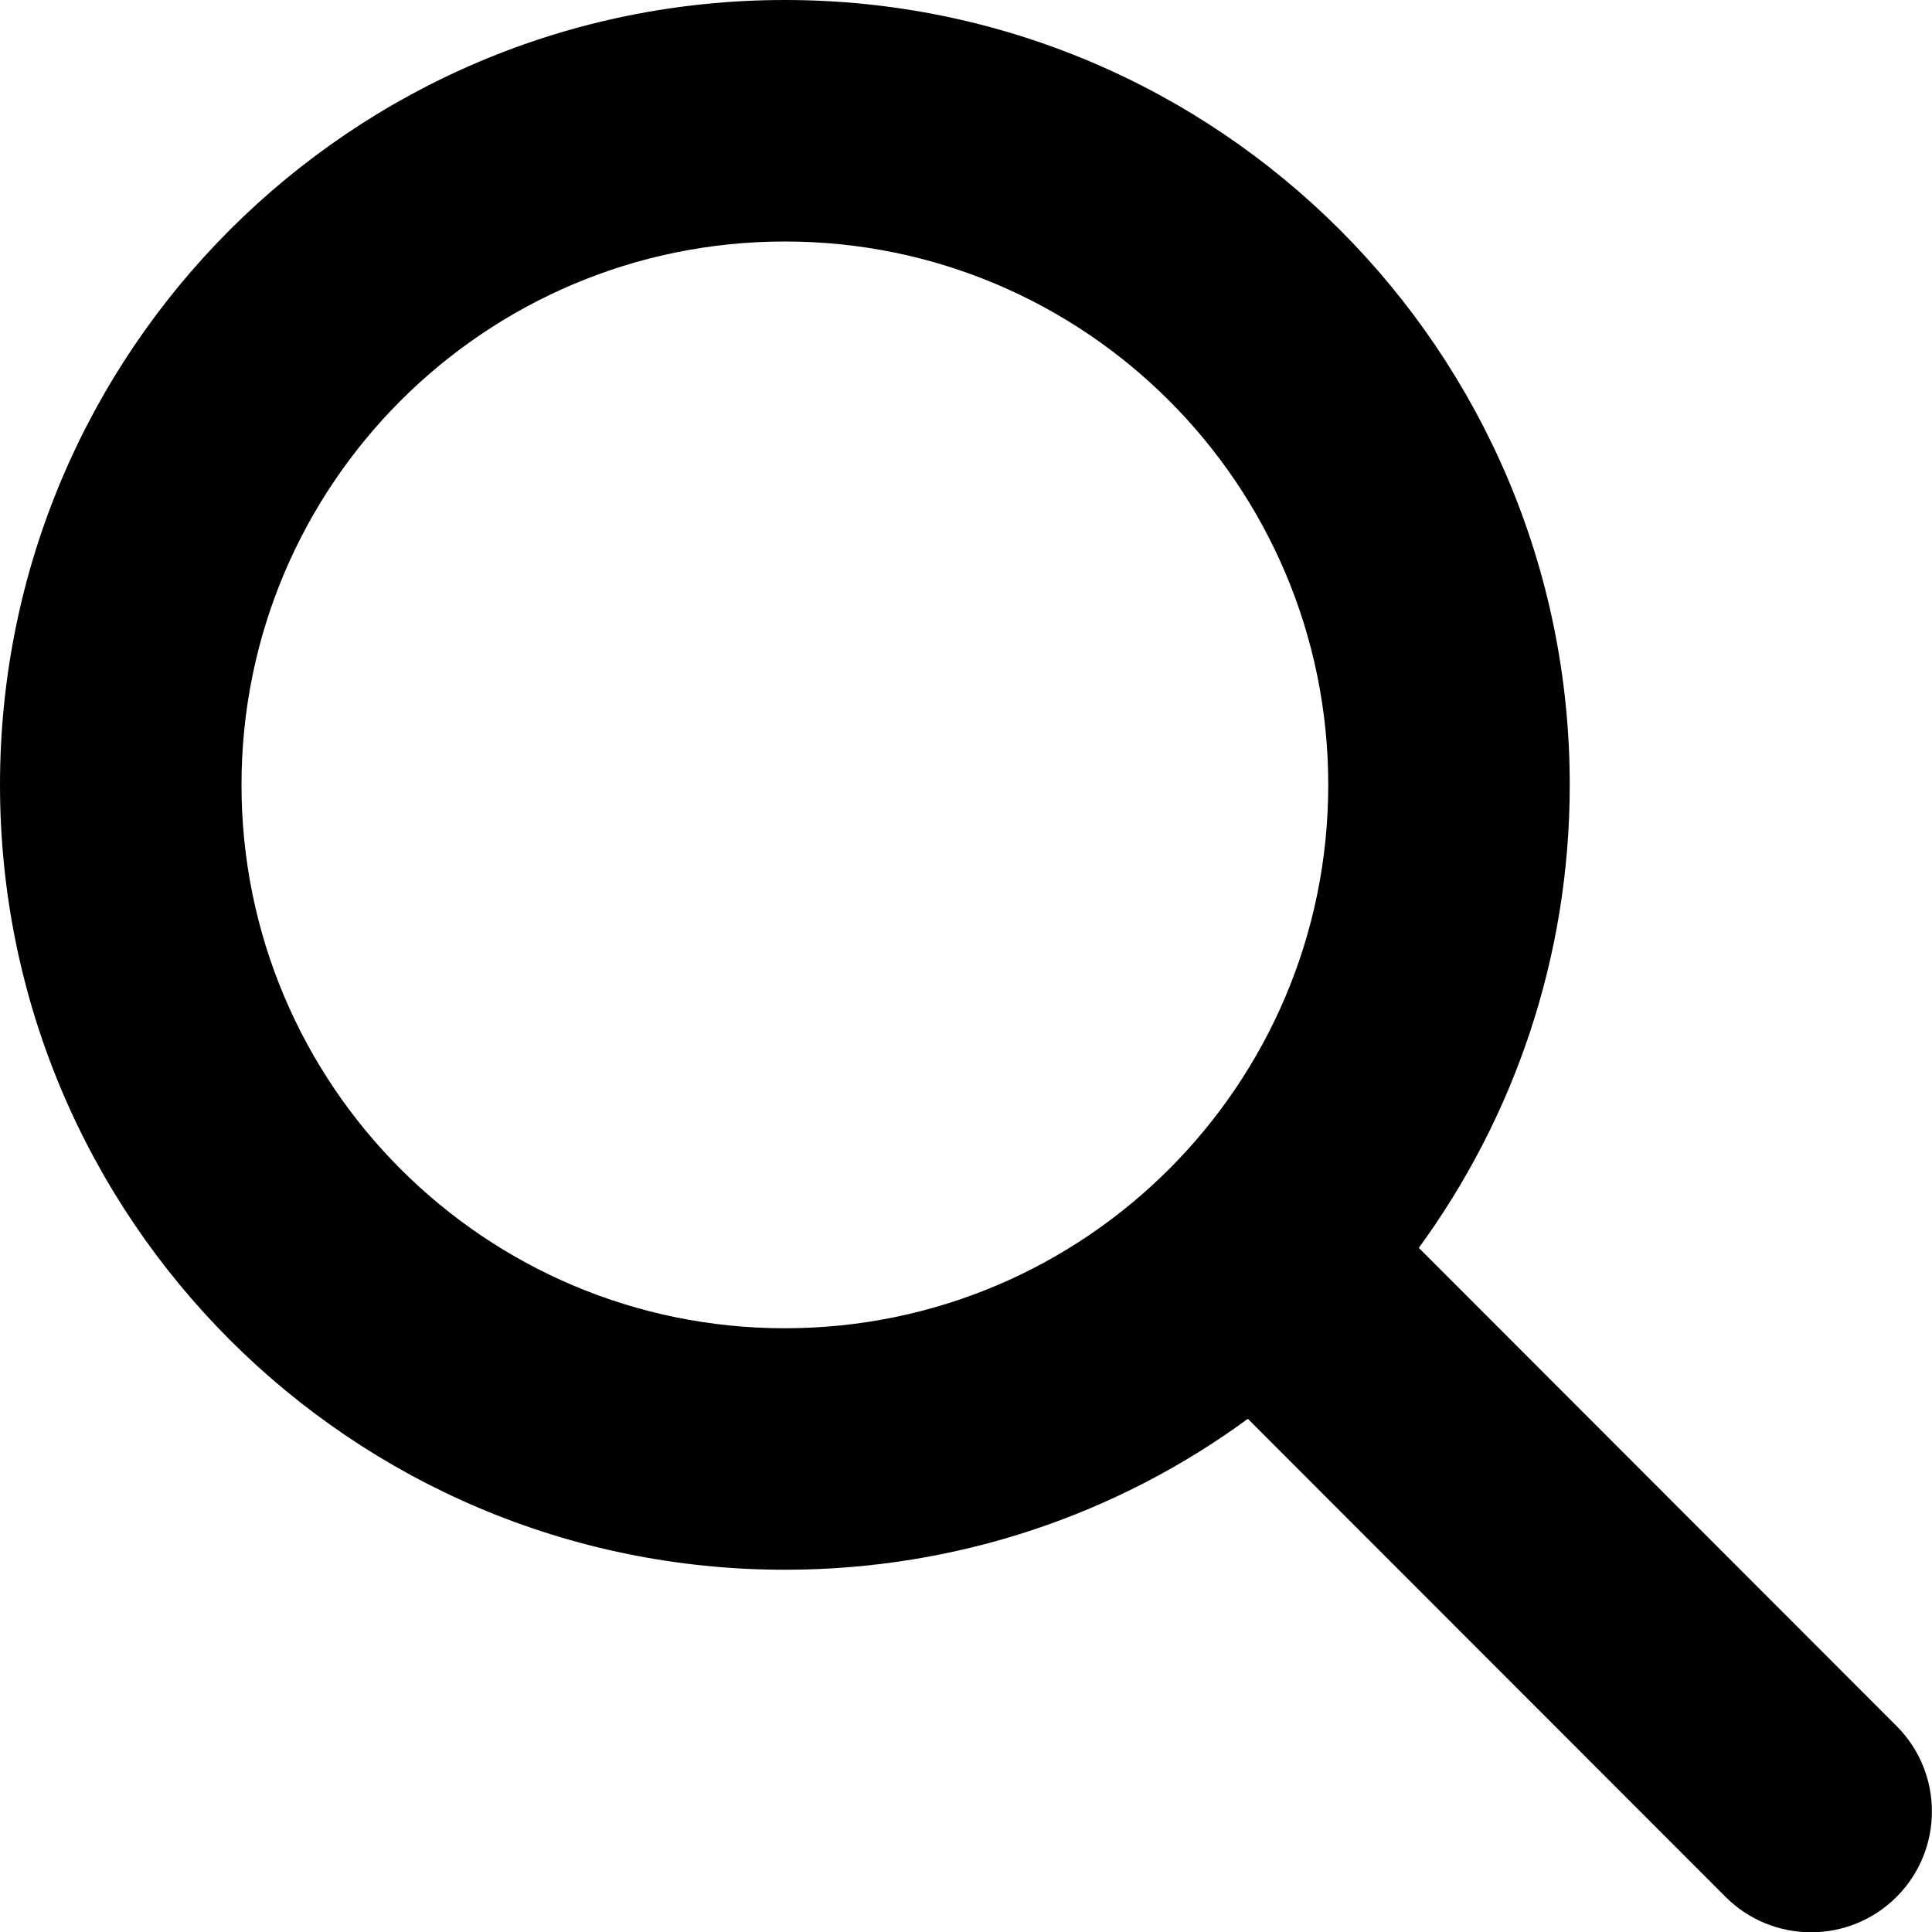
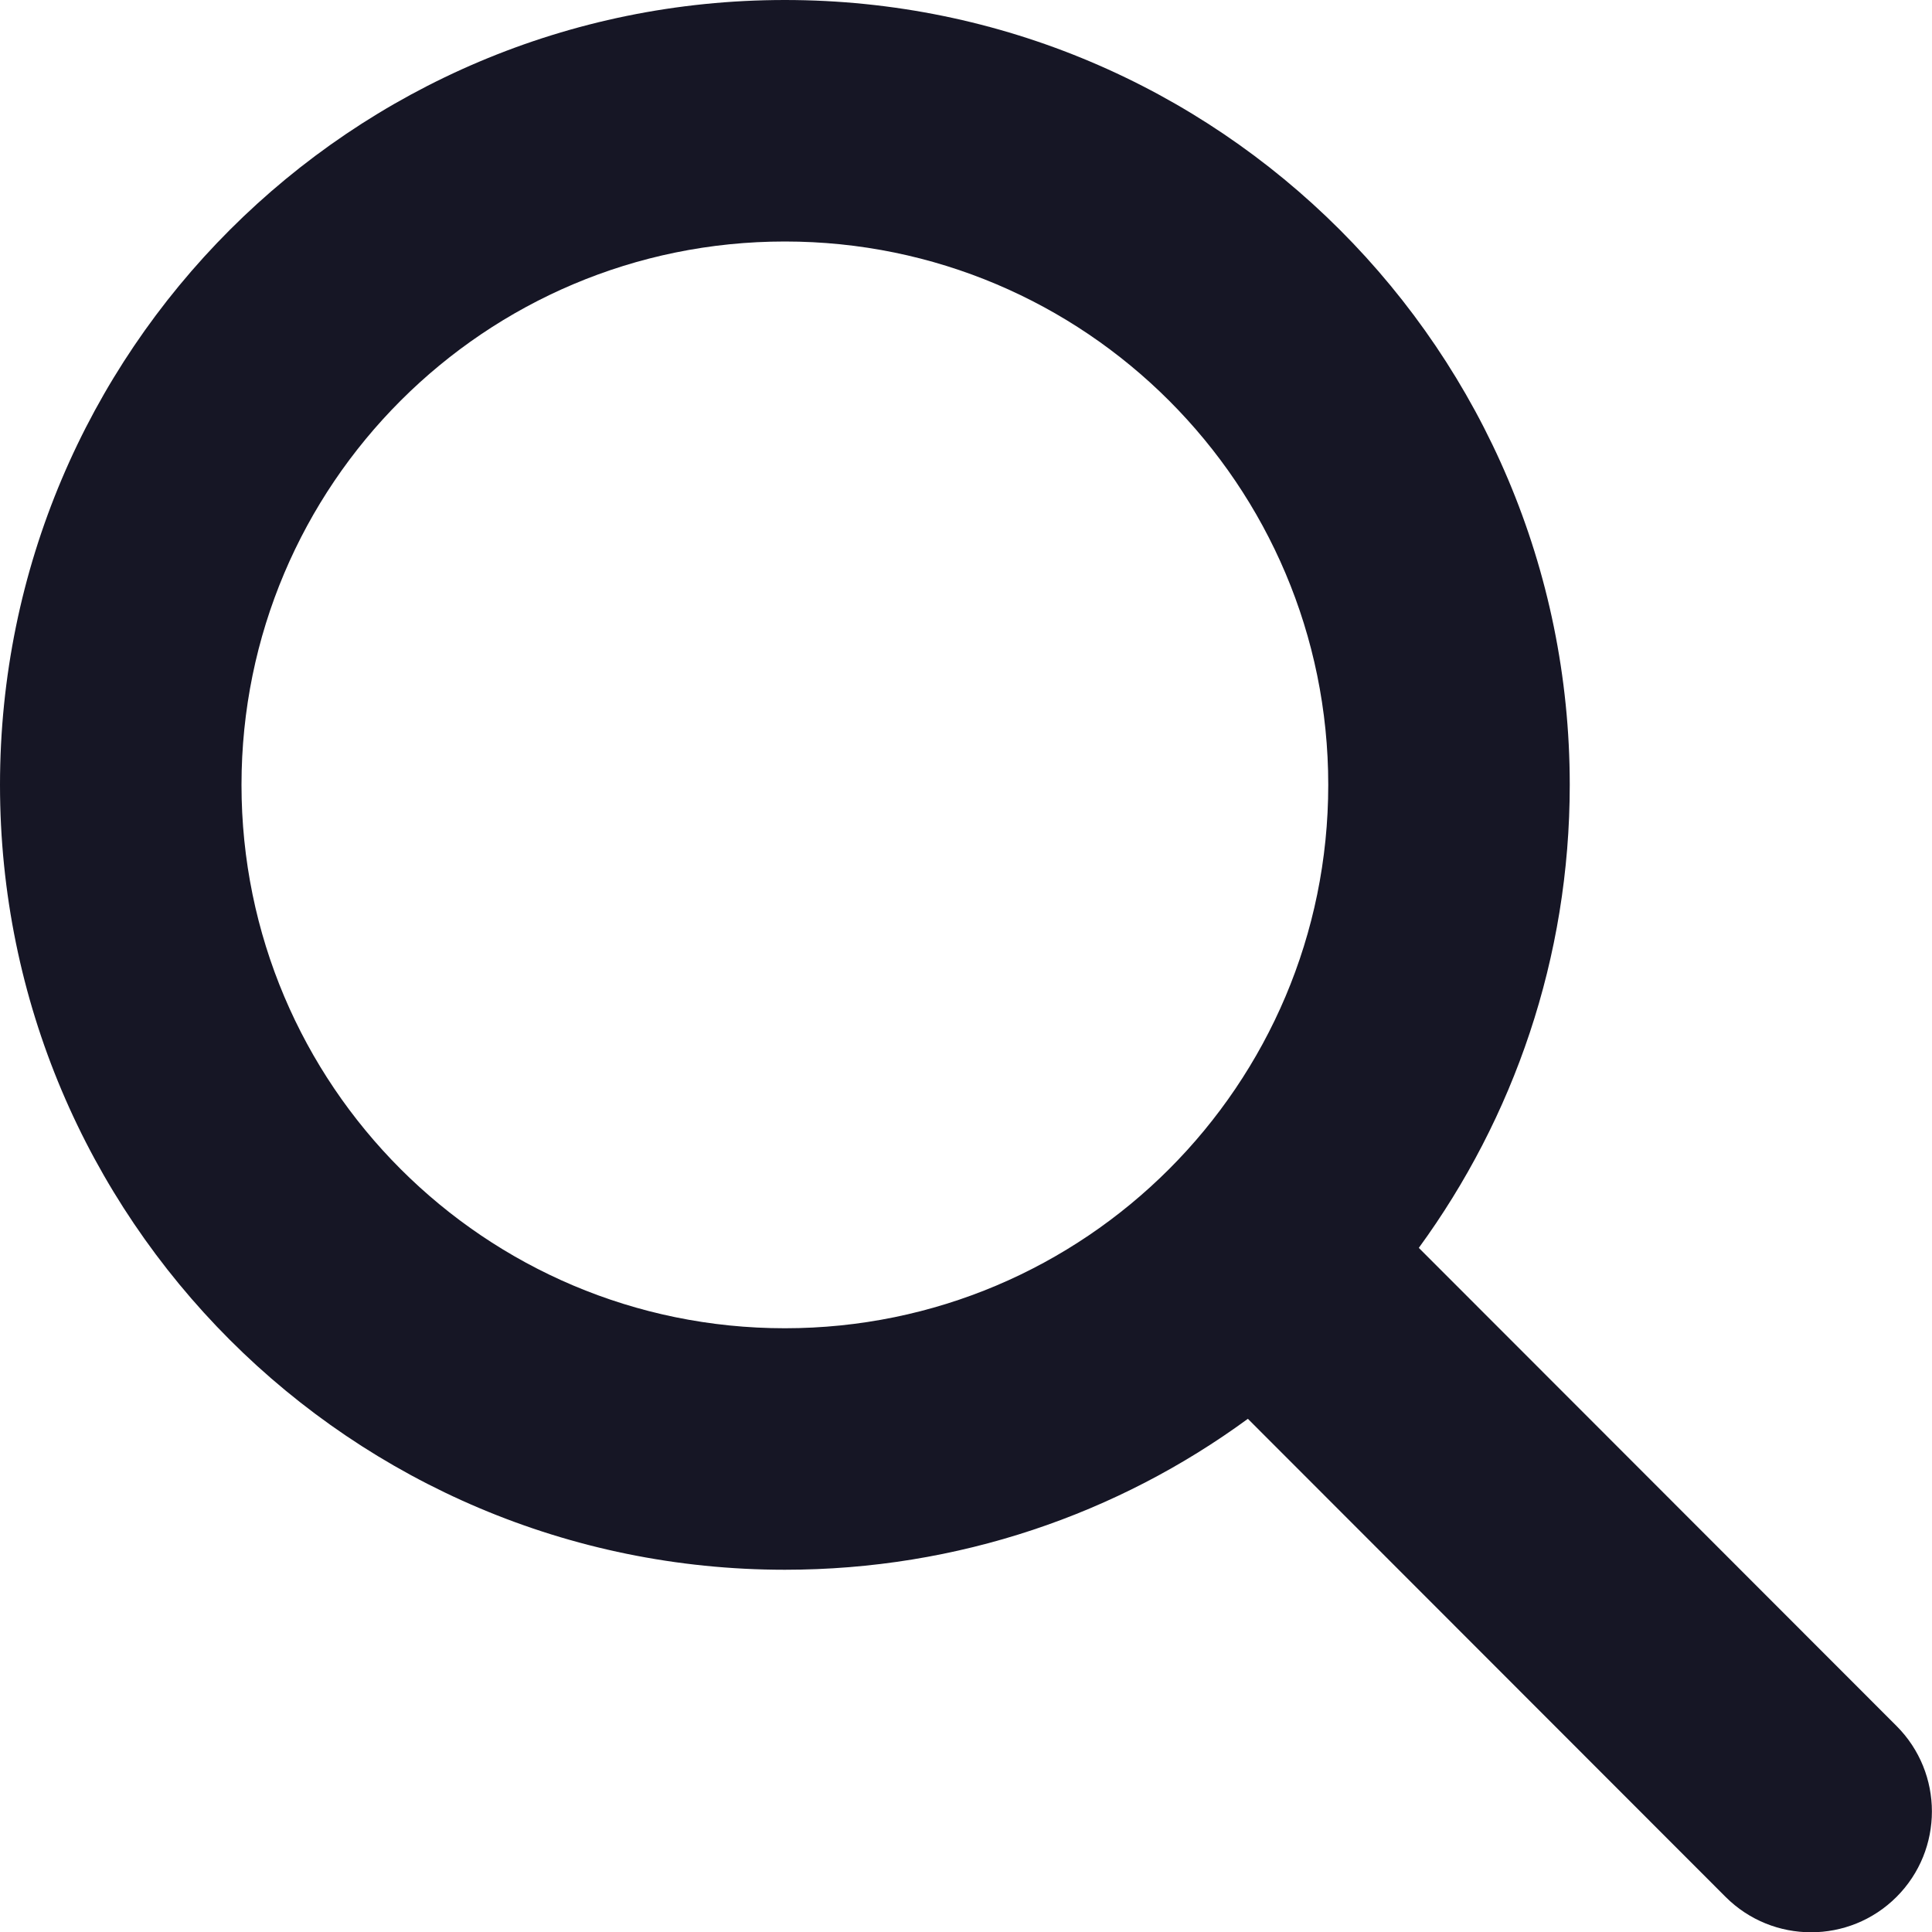
<svg xmlns="http://www.w3.org/2000/svg" viewBox="0 0 512 512">
-   <path d="M416 208c0 45.9-14.9 88.3-40 122.7L502.6 457.4c12.5 12.5 12.5 32.8 0 45.3s-32.8 12.5-45.3 0L330.7 376c-34.4 25.2-76.8 40-122.7 40C93.1 416 0 322.9 0 208S93.1 0 208 0S416 93.1 416 208zM208 352a144 144 0 1 0 0-288 144 144 0 1 0 0 288z" />
+   <path d="M416 208c0 45.9-14.9 88.3-40 122.7L502.6 457.4c12.5 12.5 12.5 32.8 0 45.3s-32.8 12.5-45.3 0L330.7 376c-34.4 25.2-76.8 40-122.7 40C93.1 416 0 322.9 0 208S93.1 0 208 0S416 93.1 416 208zM208 352a144 144 0 1 0 0-288 144 144 0 1 0 0 288z" fill="#161625" />
</svg>
